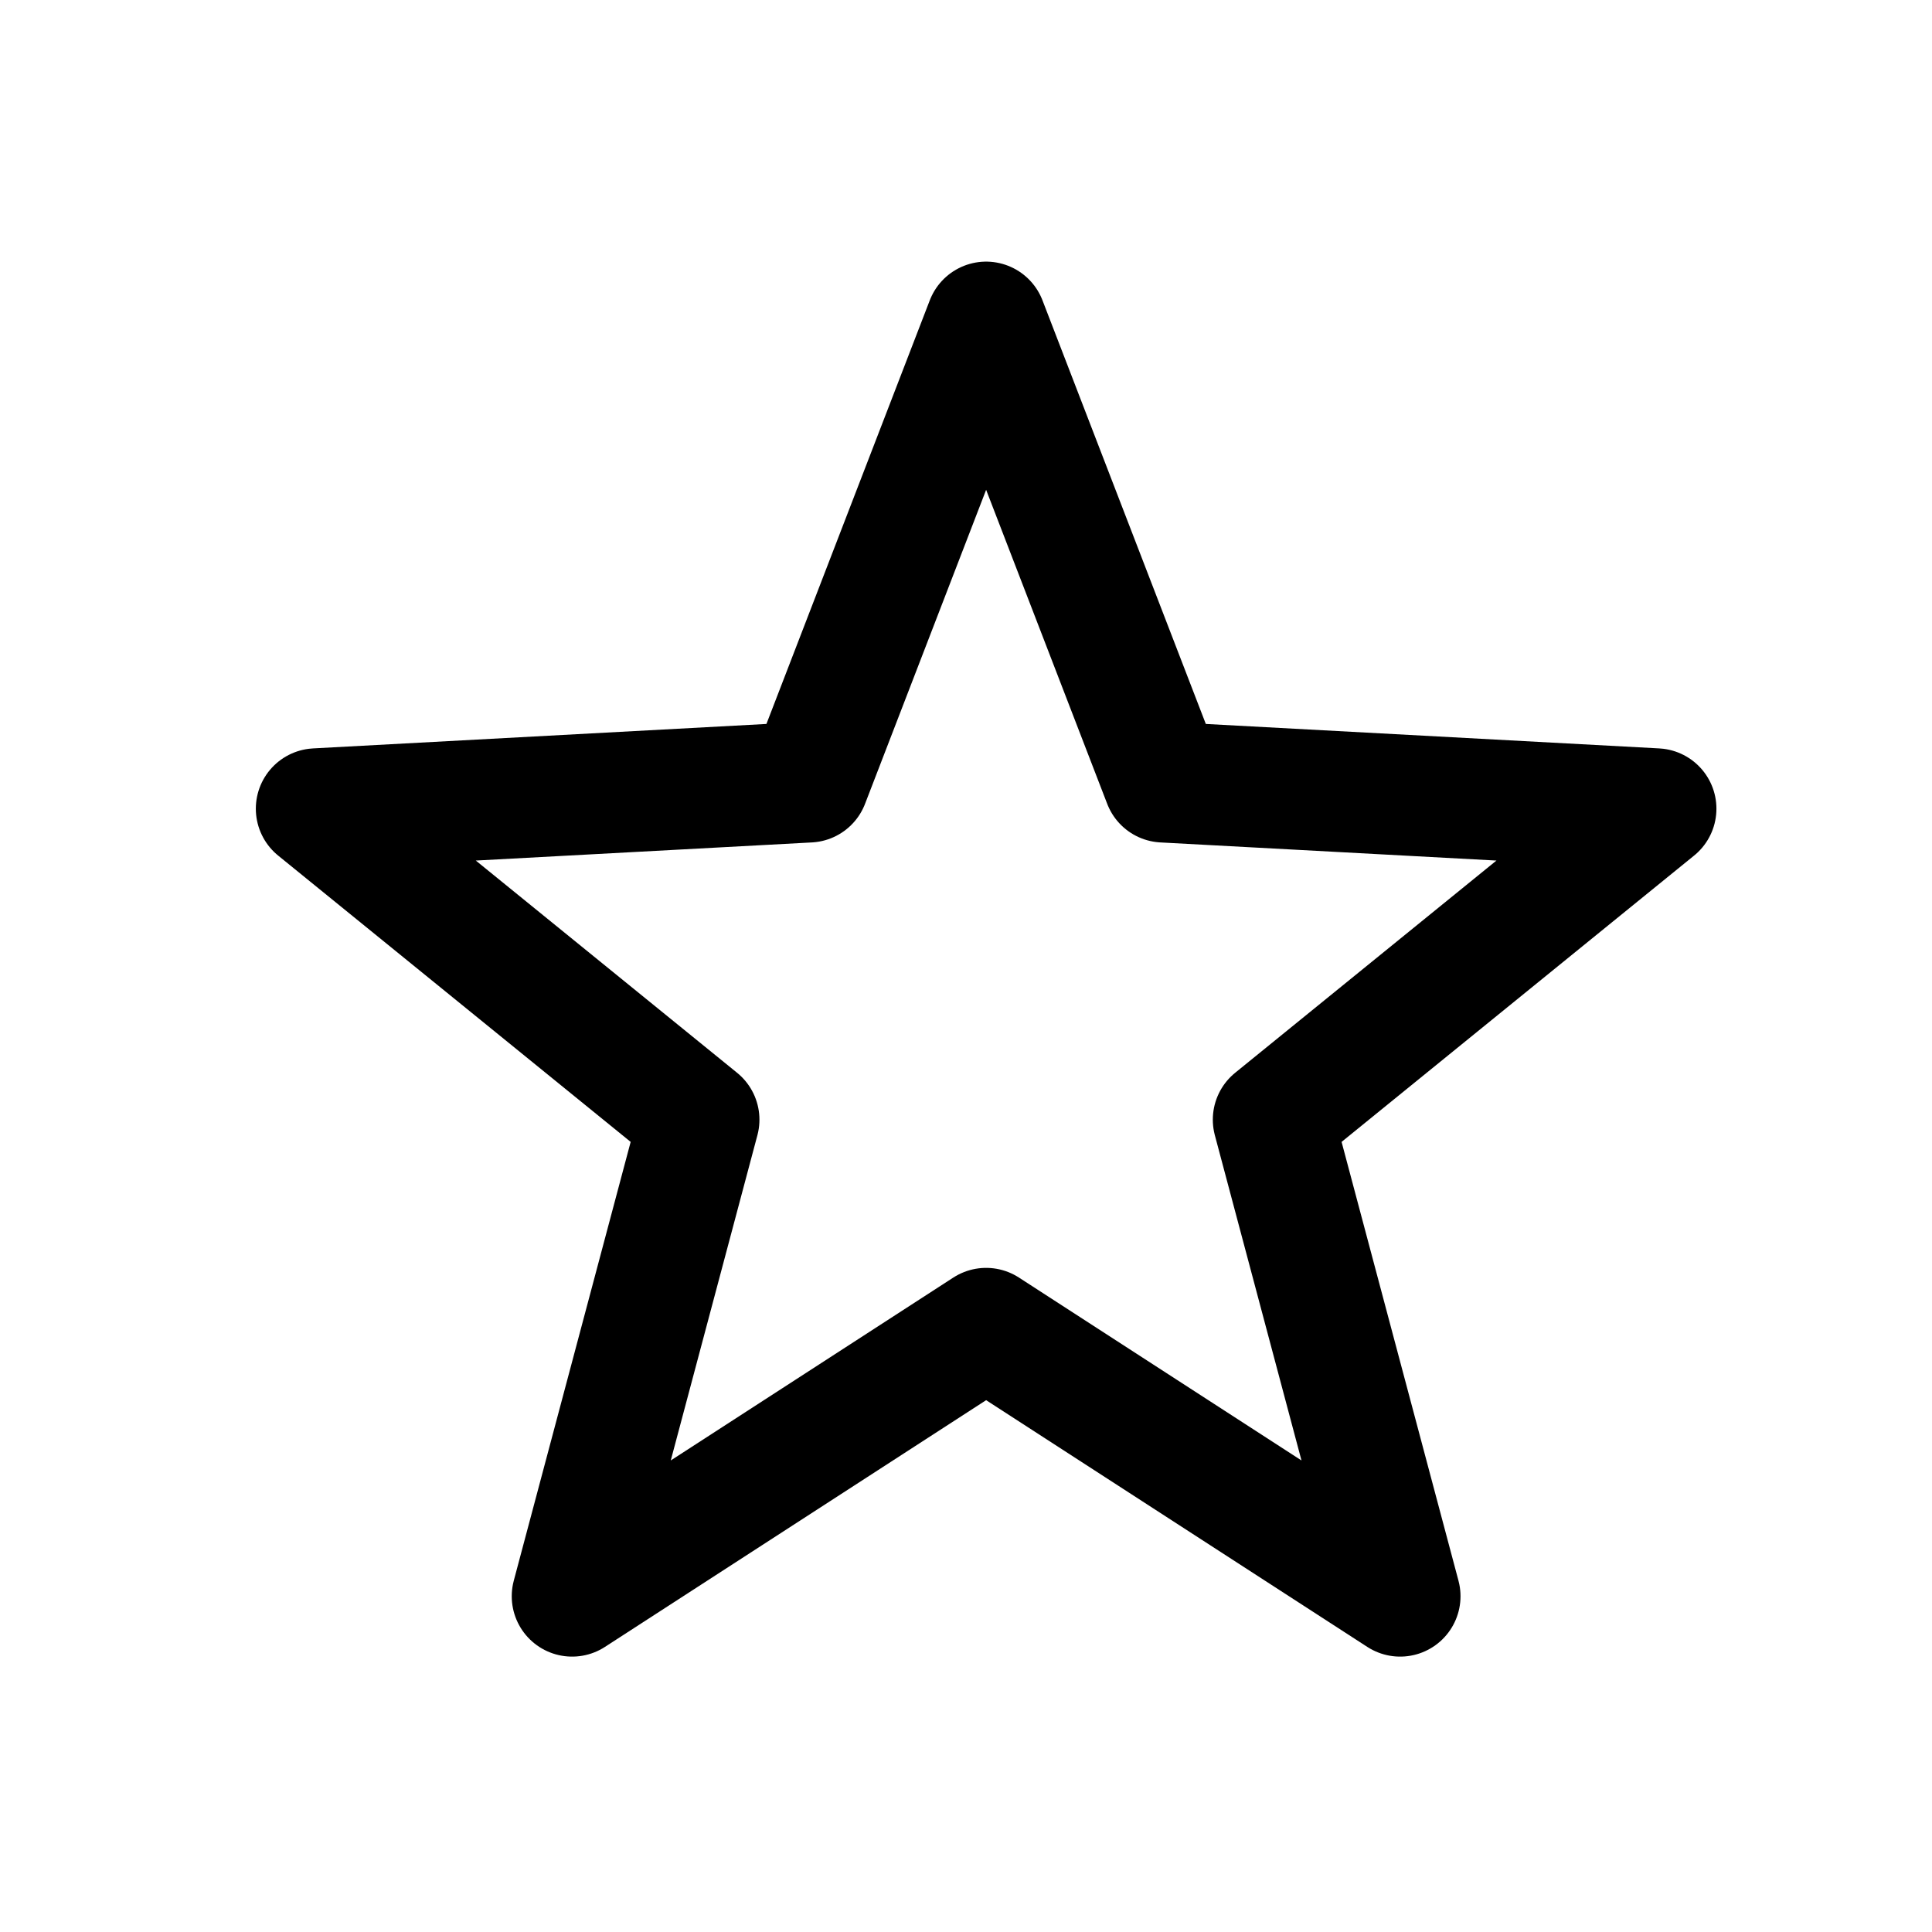
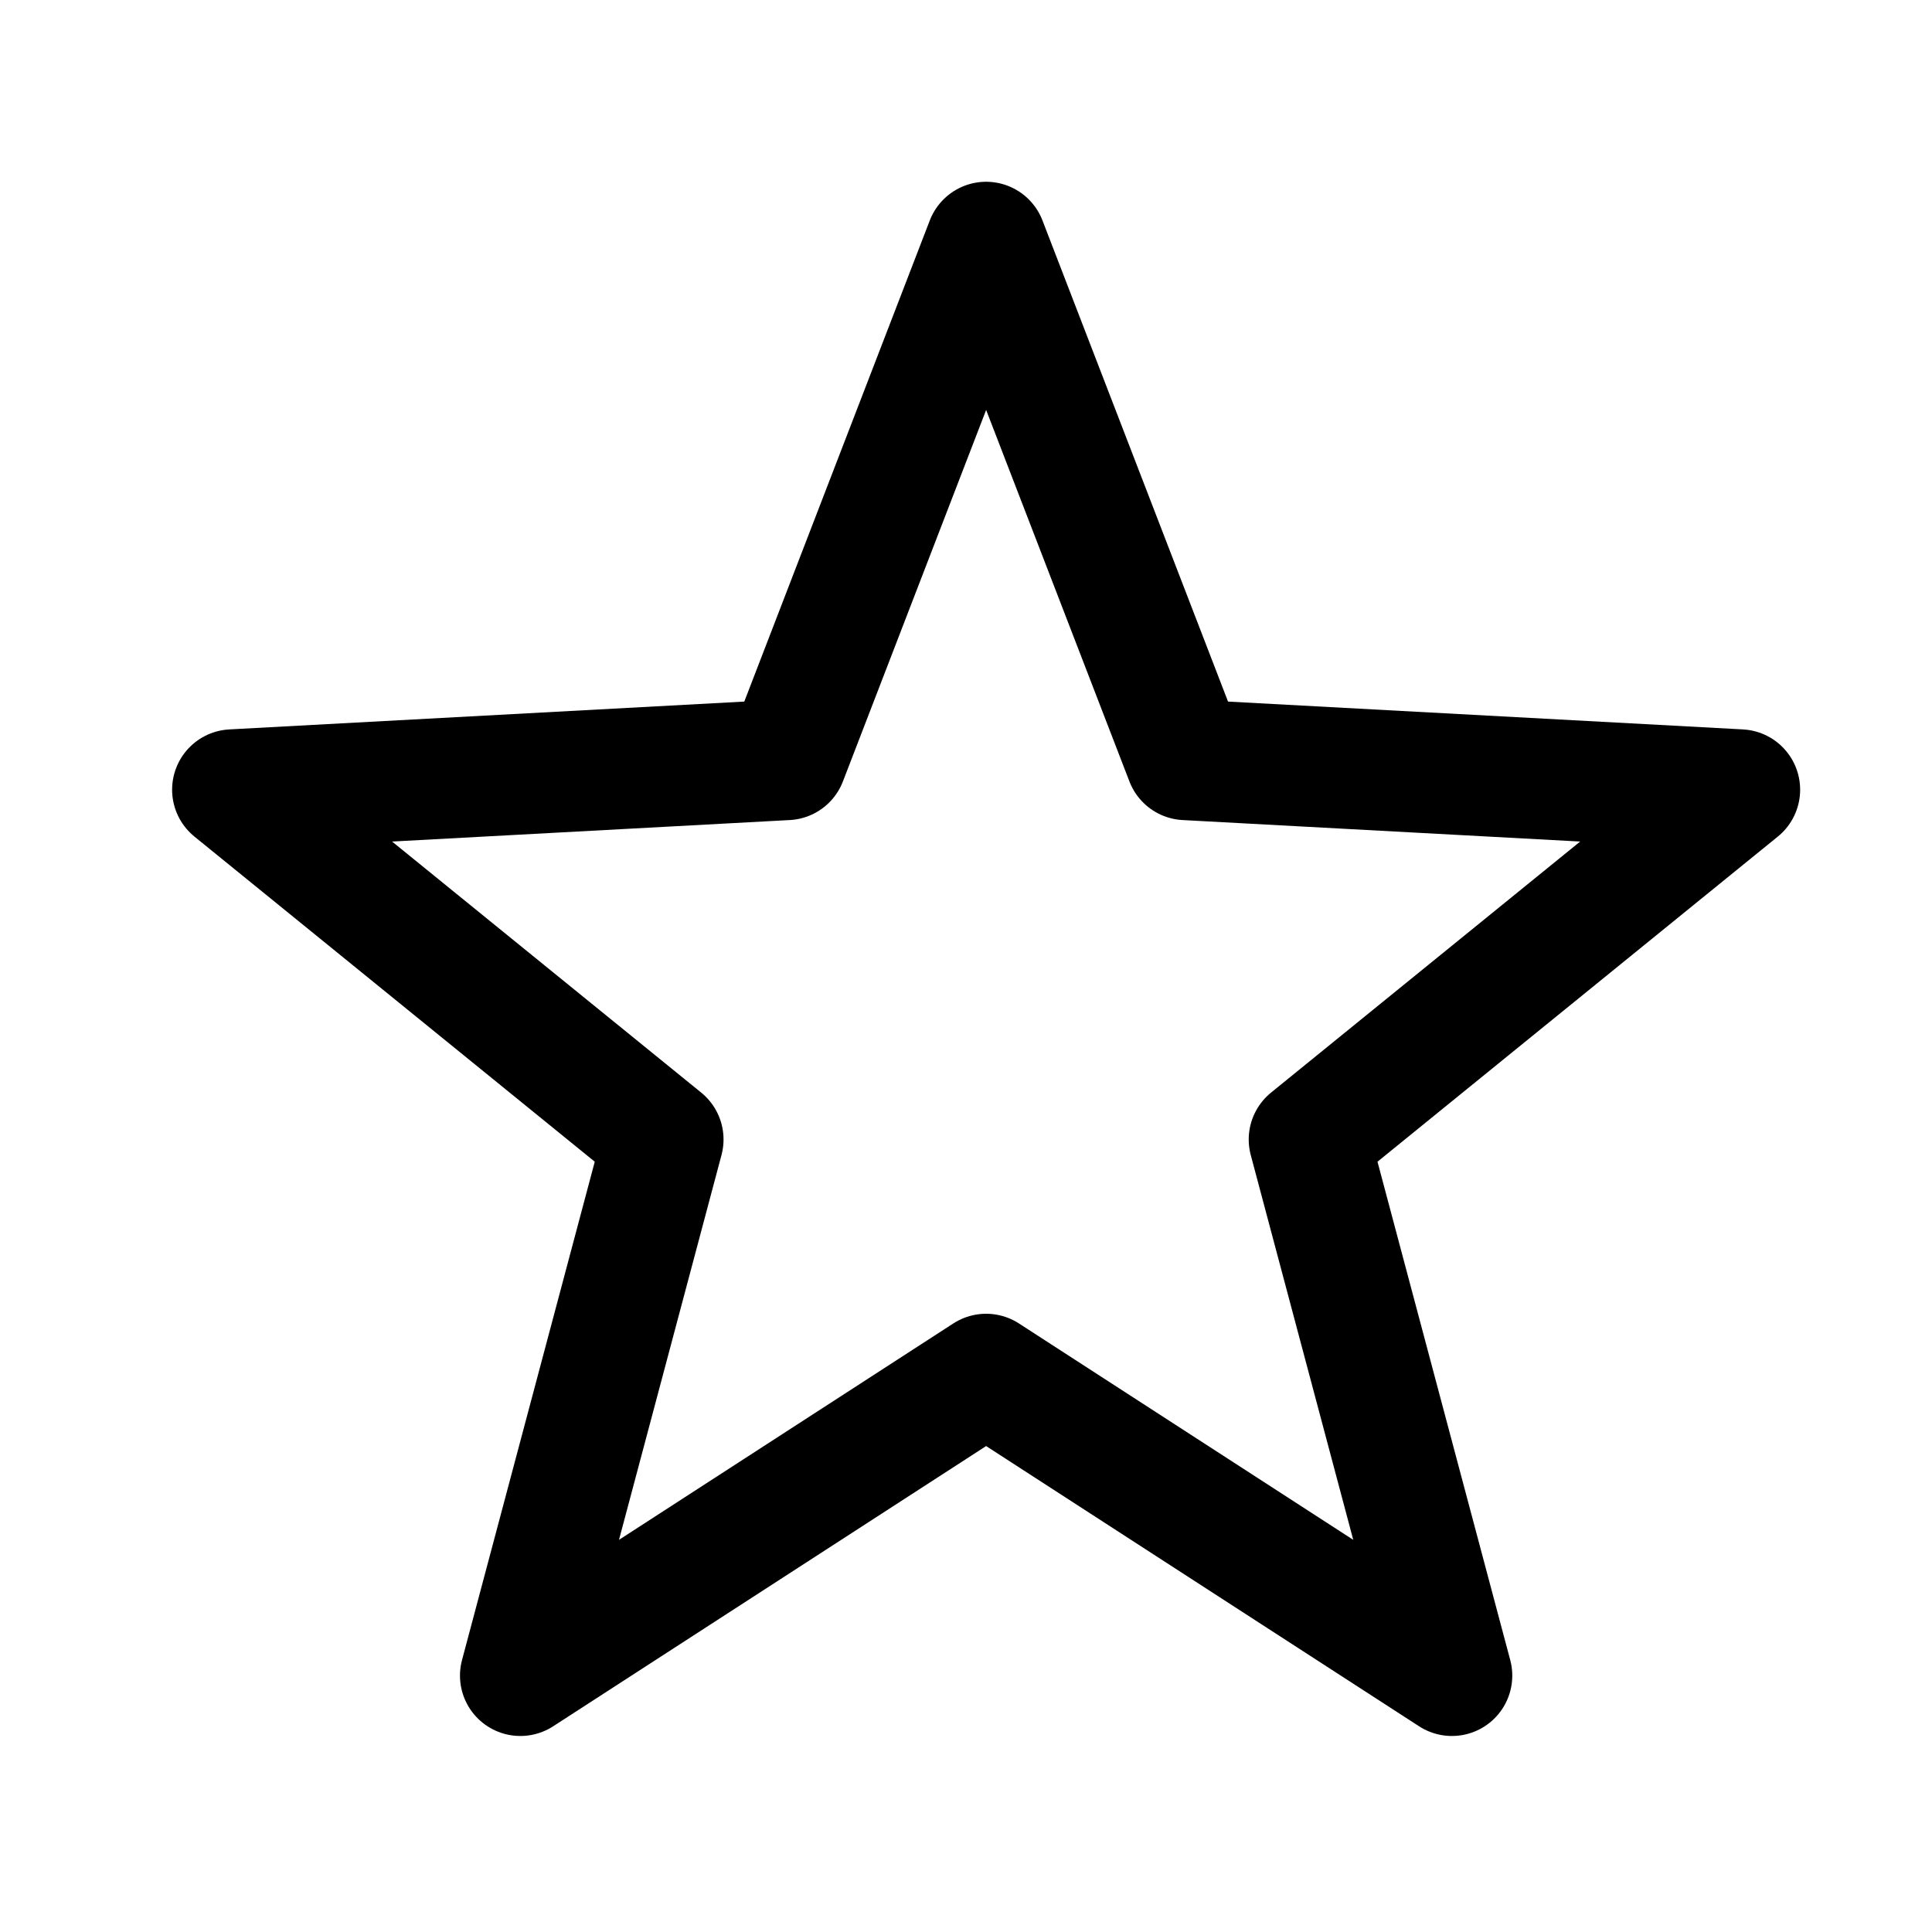
<svg xmlns="http://www.w3.org/2000/svg" width="24" height="24" viewBox="0 0 24 24" fill="none" stroke="currentColor" stroke-width="1.5" stroke-linecap="round" stroke-linejoin="round">
-   <path d="m12.25 4 2.204 5.716 6.118.33-4.756 3.863 1.577 5.92L12.25 16.5l-5.143 3.329 1.577-5.92-4.756-3.863 6.118-.33Z" />
+   <path d="m12.25 3.008 2.48 6.43 6.882.372-5.35 4.345 1.774 6.66-5.786-3.745-5.786 3.745 1.774-6.66-5.35-4.345 6.883-.372Z" />
</svg>
